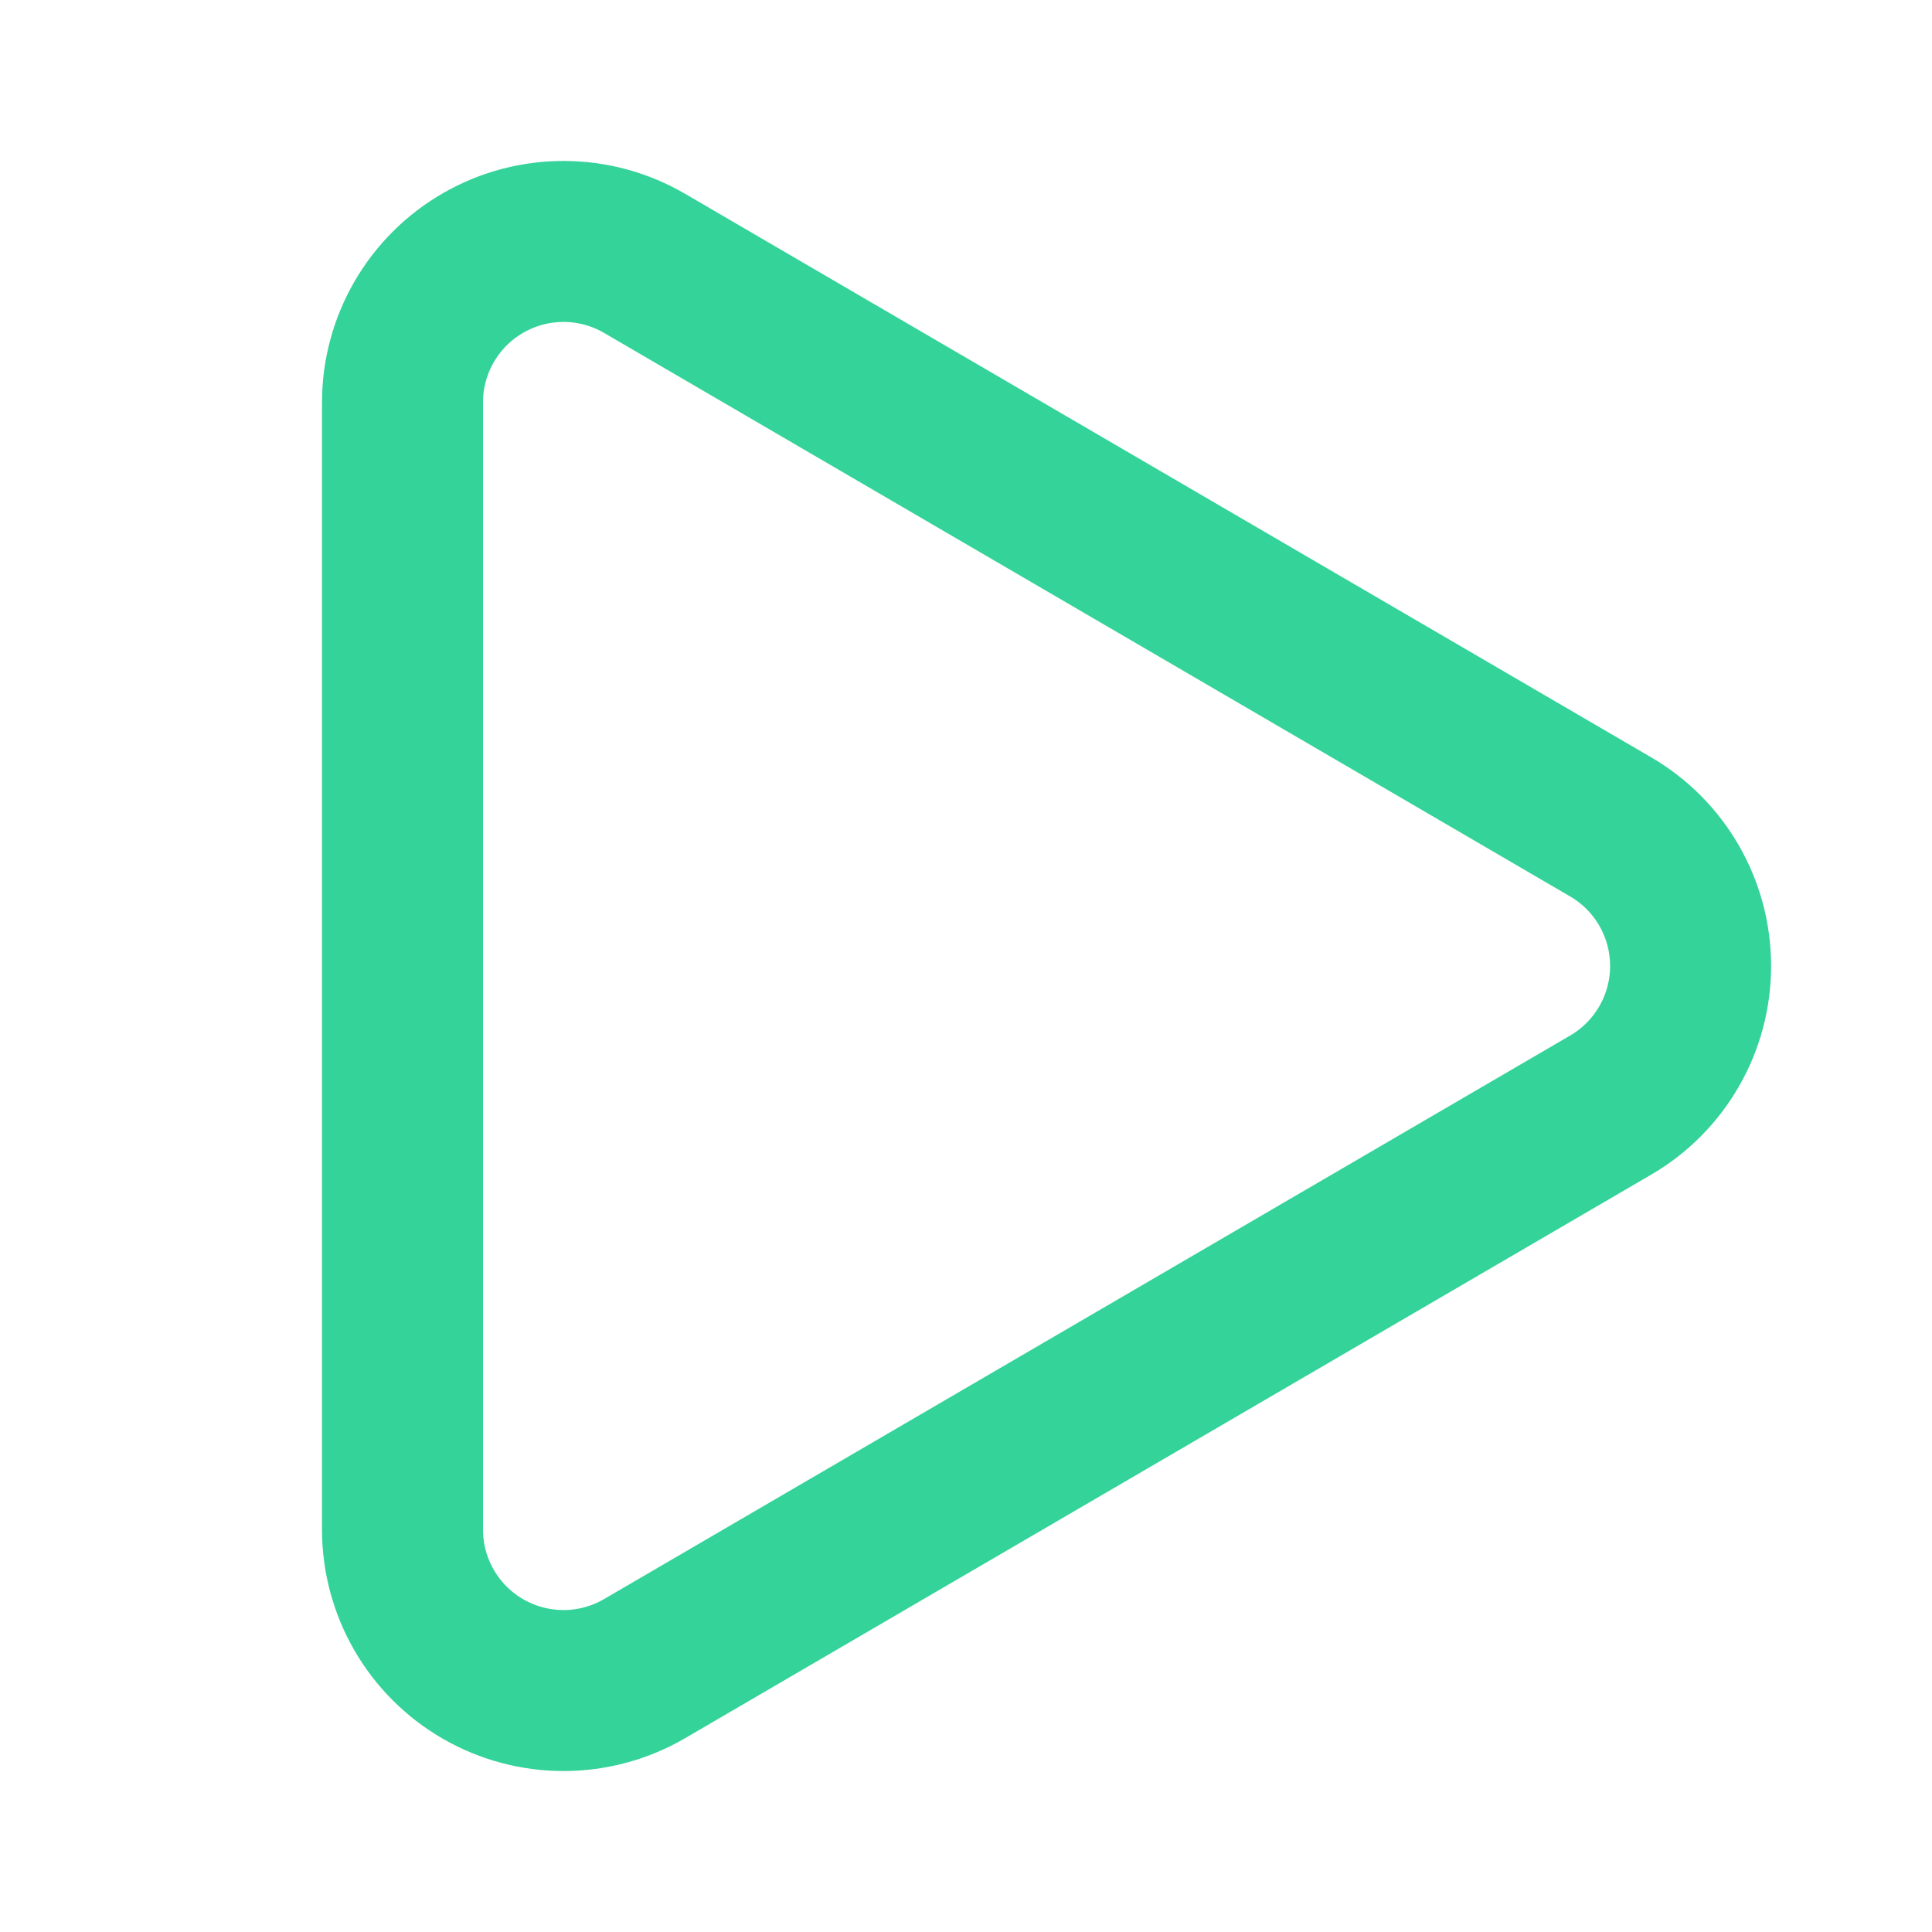
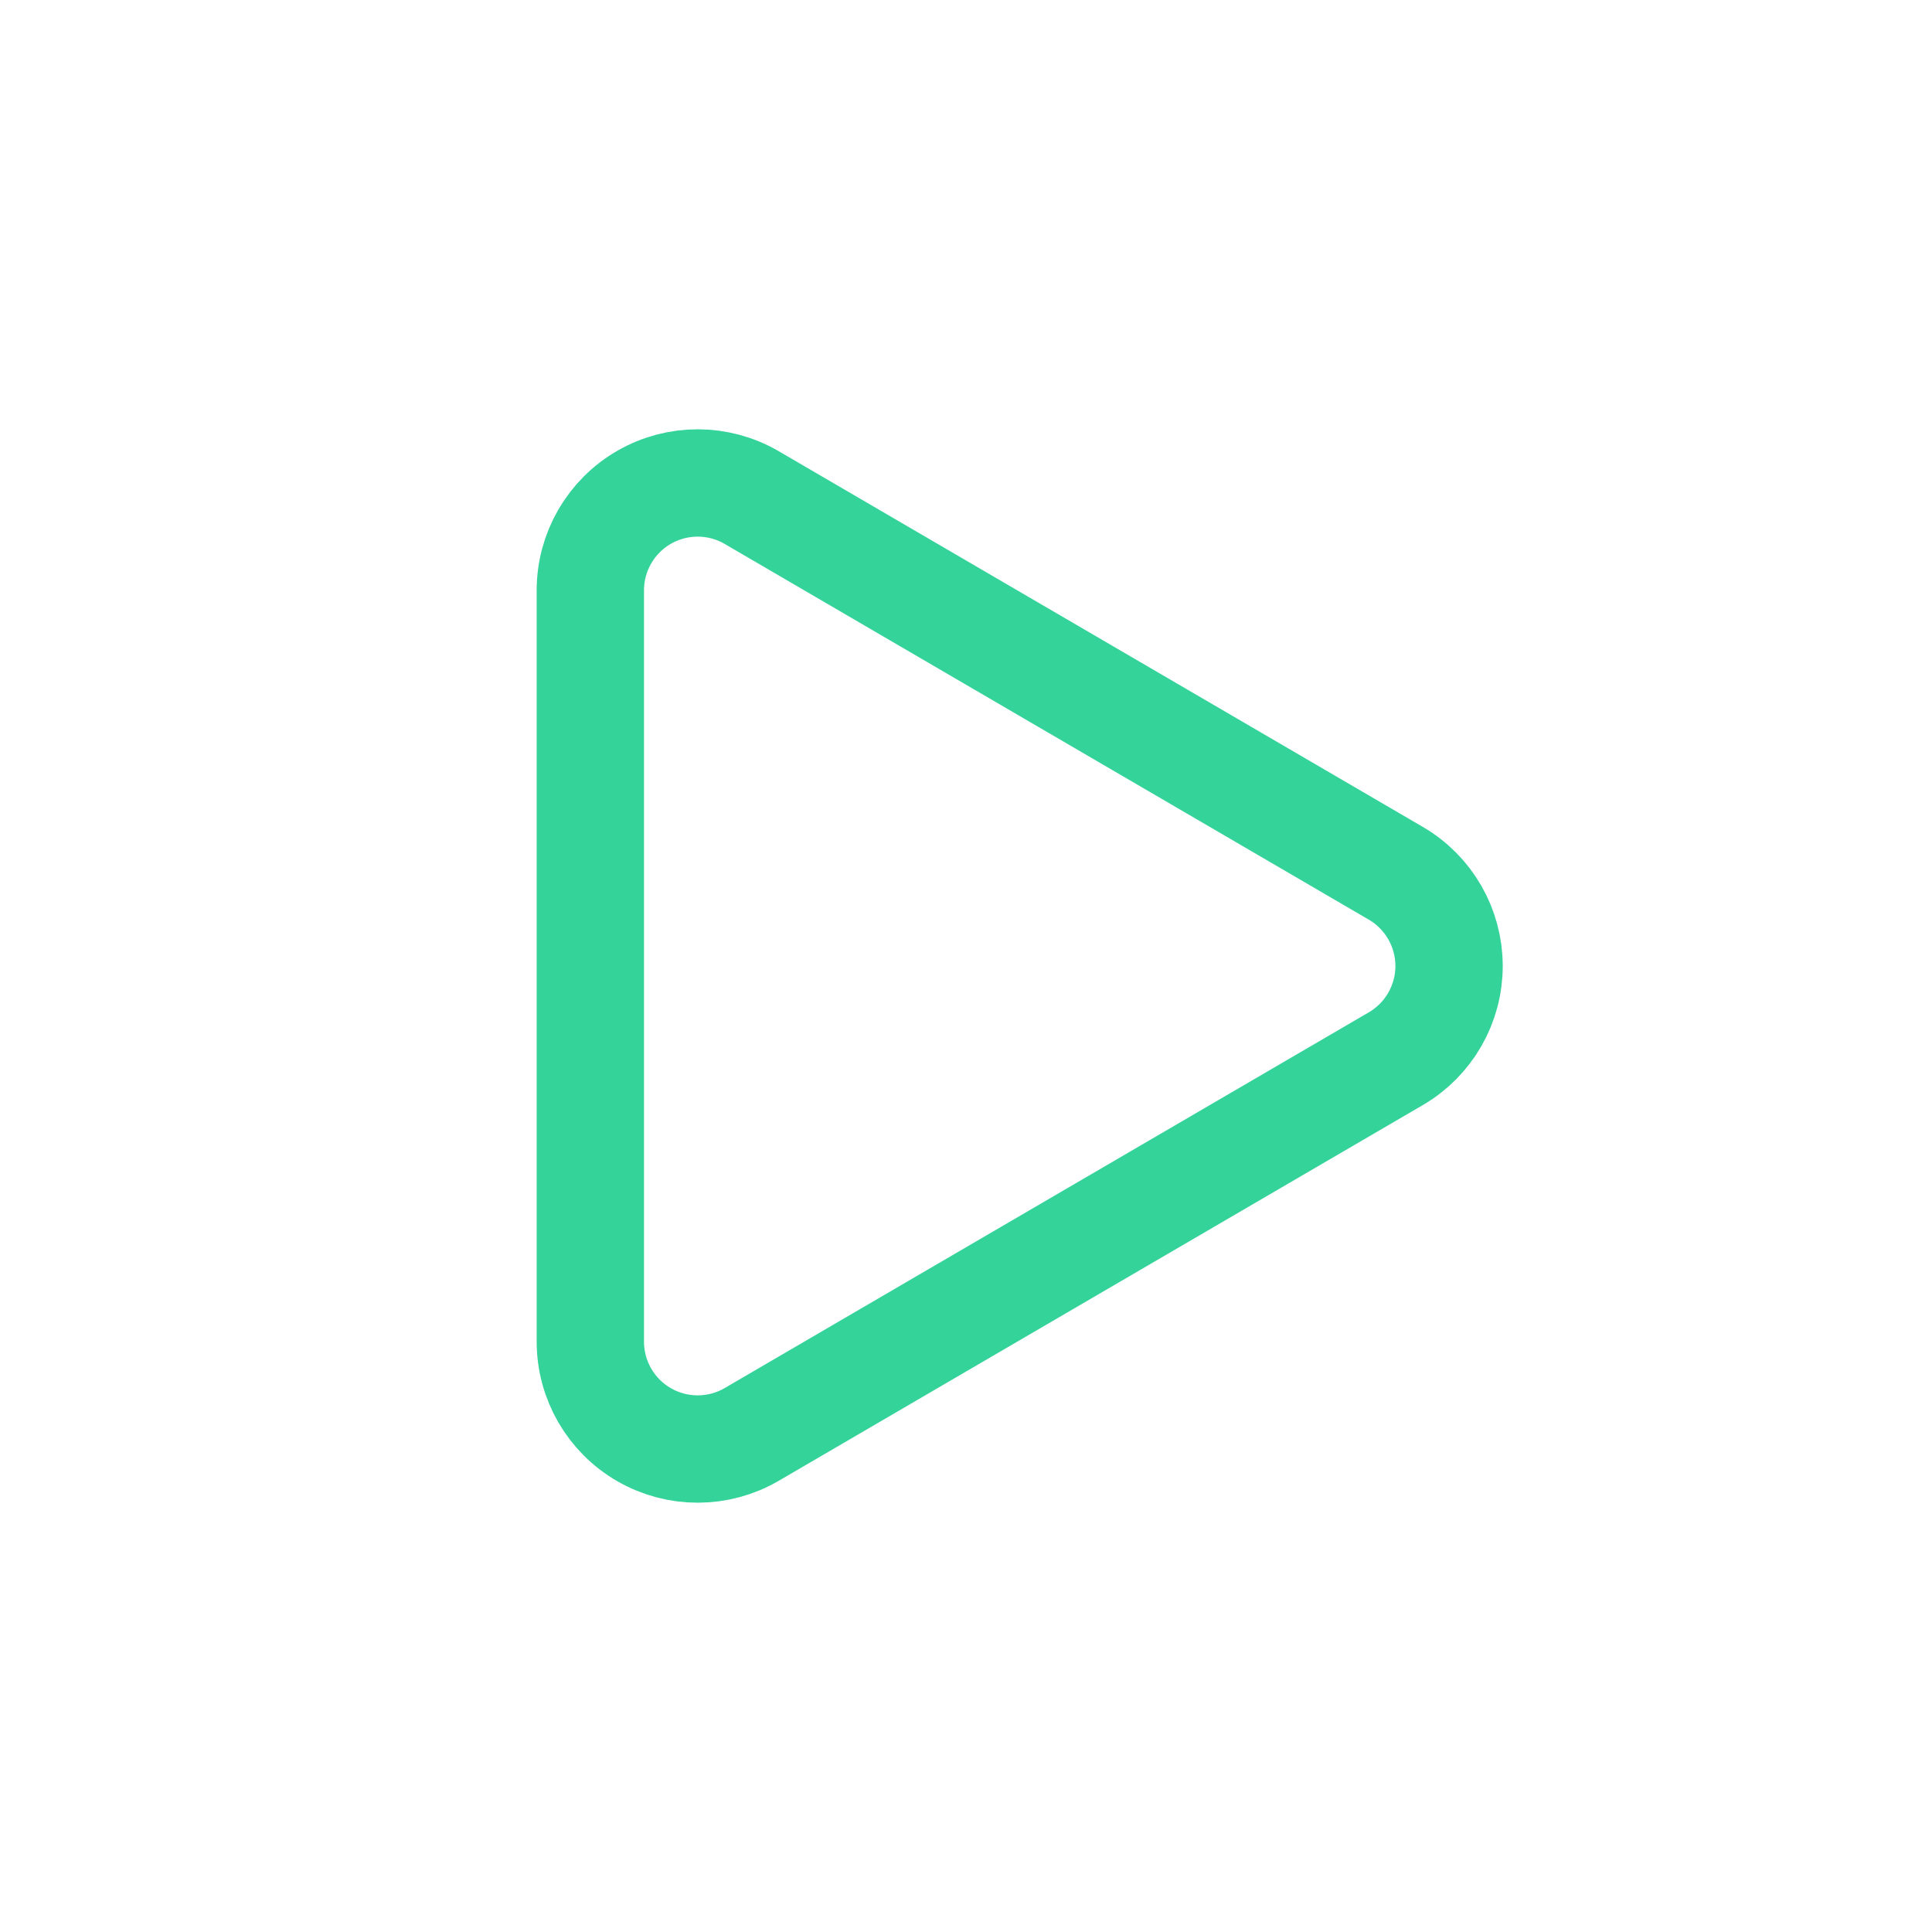
- <svg xmlns="http://www.w3.org/2000/svg" class="lucide lucide-play" width="24" height="24" viewBox="0 0 24 24" fill="none" stroke="#34d399" stroke-width="2" stroke-linecap="round" stroke-linejoin="round">
+ <svg xmlns="http://www.w3.org/2000/svg" class="lucide lucide-play" width="24" height="24" viewBox="-6 -6 36 36" fill="none" stroke="#34d399" stroke-width="2" stroke-linecap="round" stroke-linejoin="round">
  <path d="M5 5a2 2 0 0 1 3.008-1.728l11.997 6.998a2 2 0 0 1 .003 3.458l-12 7A2 2 0 0 1 5 19z" />
</svg>
